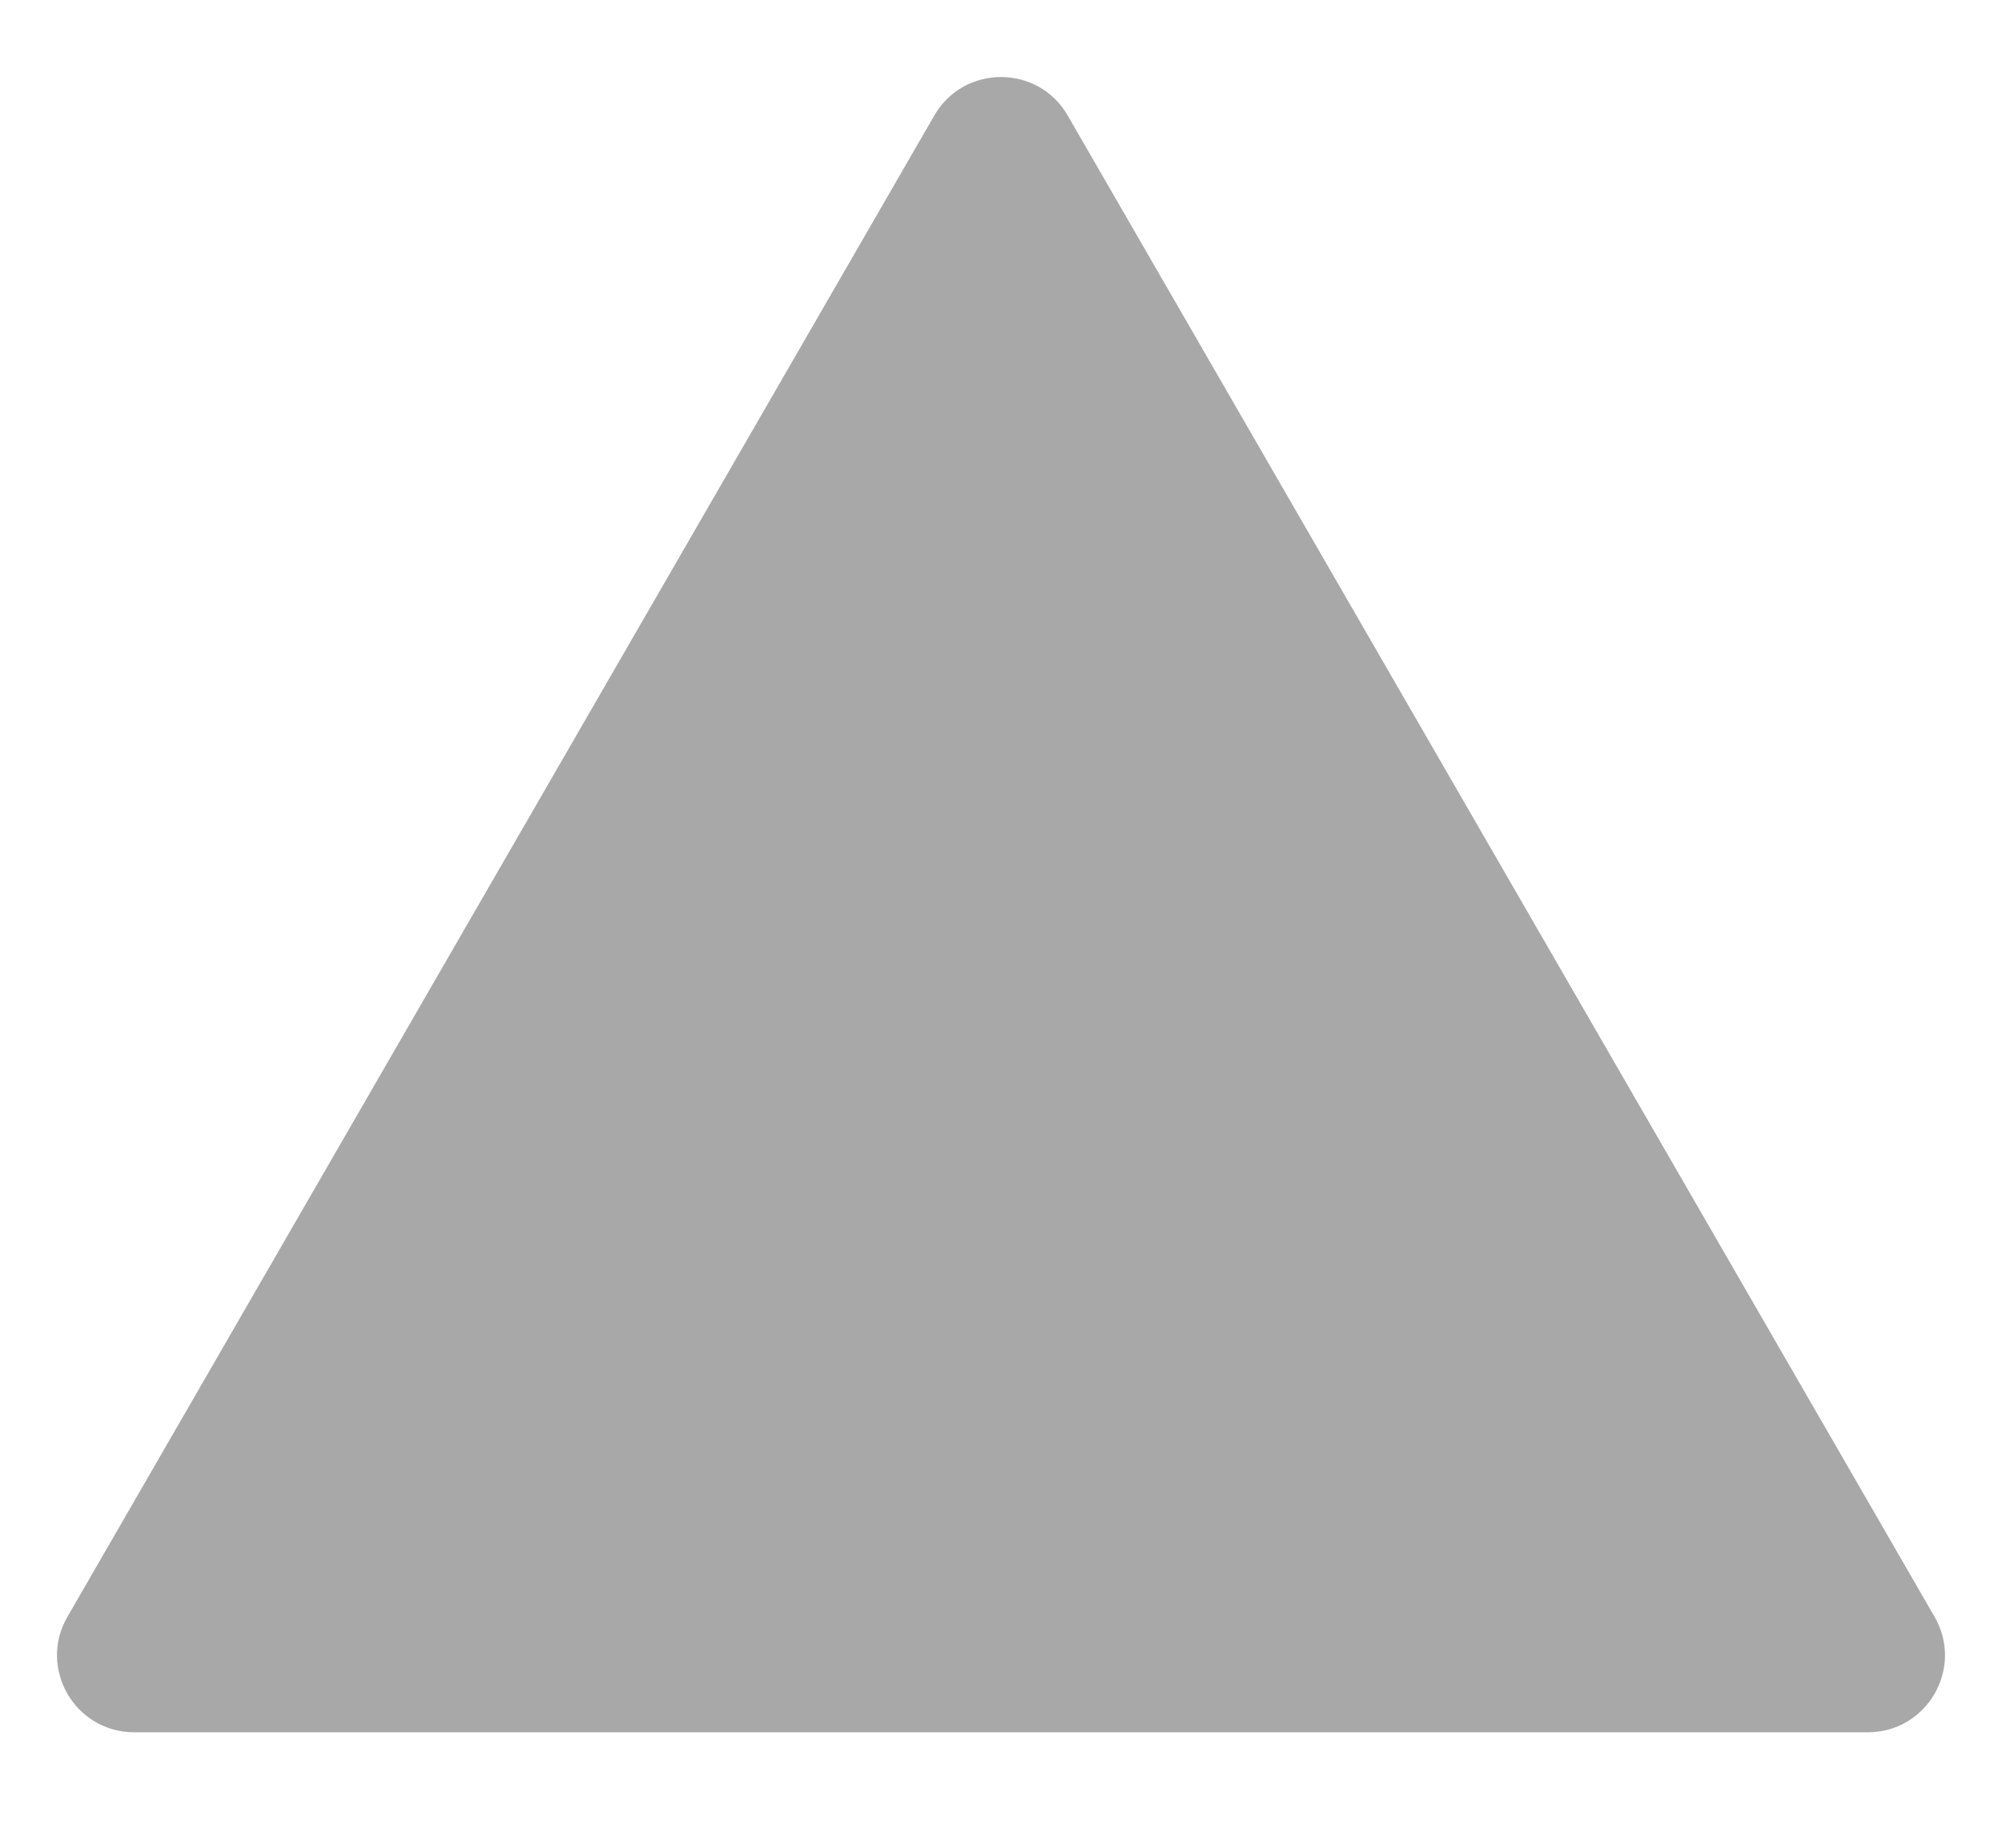
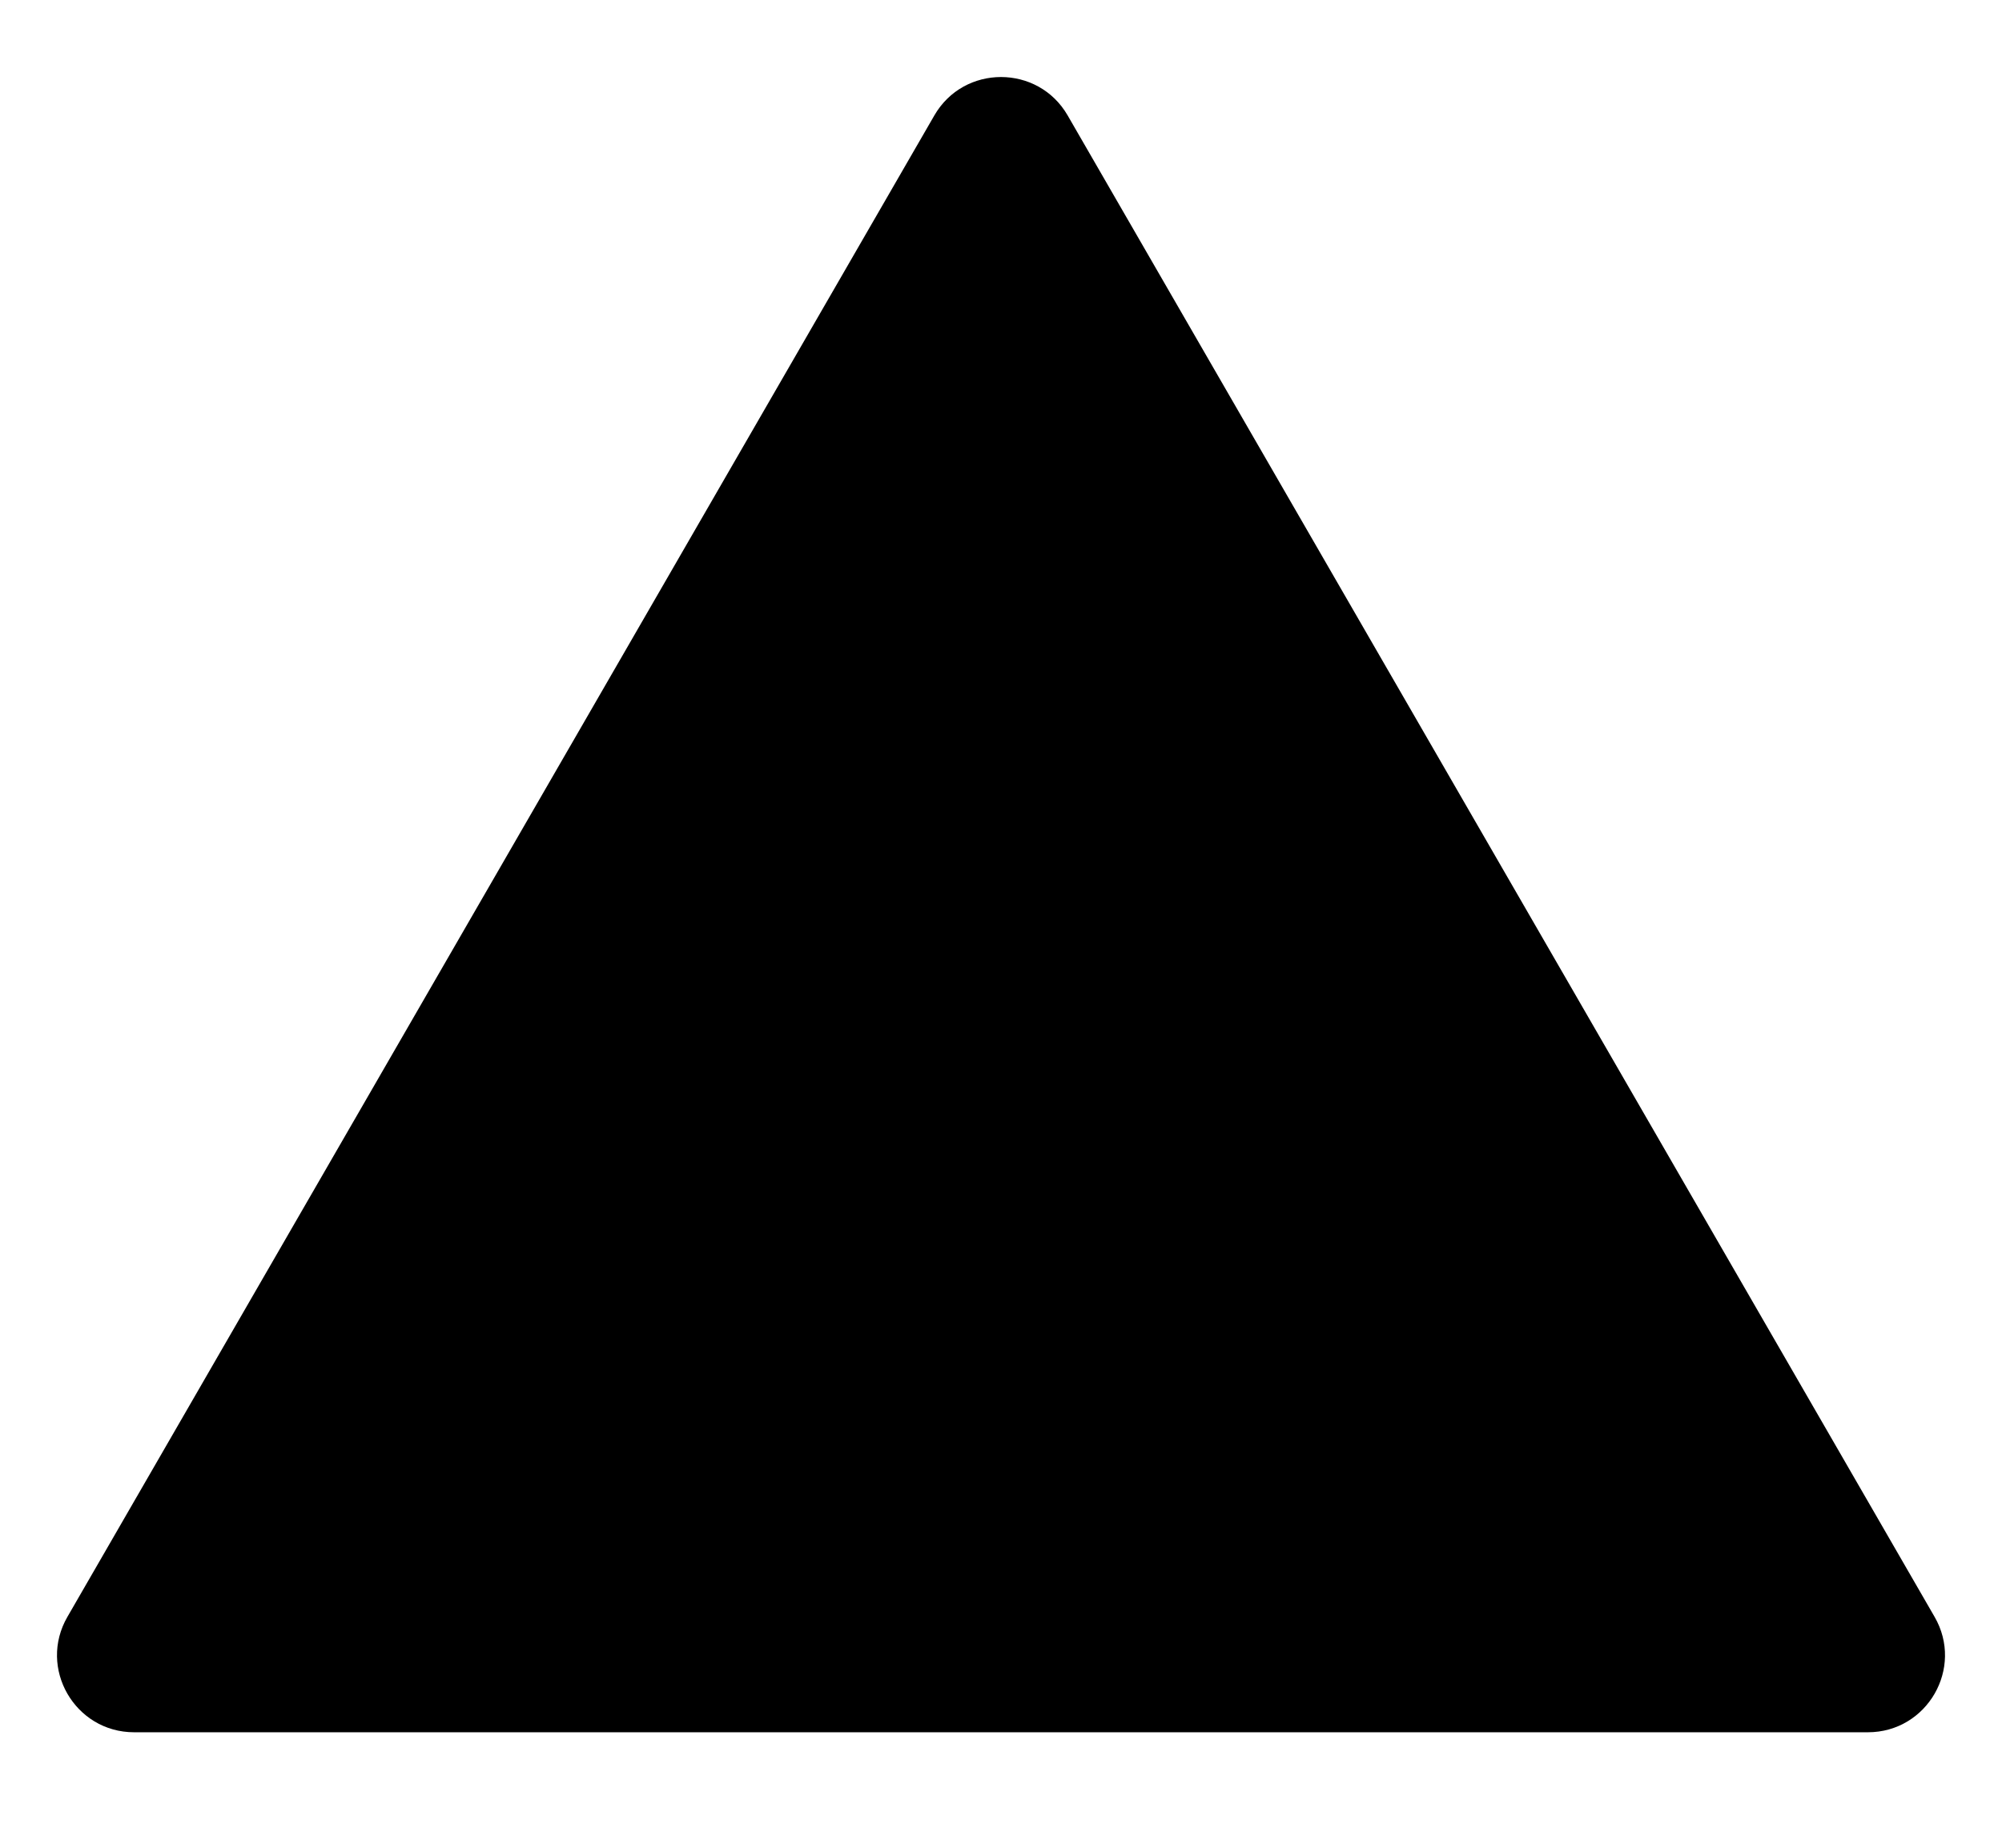
<svg xmlns="http://www.w3.org/2000/svg" width="13" height="12" viewBox="0 0 13 12" fill="none">
-   <path d="M6.067 0.75C6.259 0.417 6.741 0.417 6.933 0.75L12.562 10.5C12.755 10.833 12.514 11.25 12.129 11.25H0.871C0.486 11.25 0.245 10.833 0.438 10.5L6.067 0.75Z" fill="#A8A8A8" />
+   <path d="M6.067 0.75C6.259 0.417 6.741 0.417 6.933 0.75L12.562 10.5C12.755 10.833 12.514 11.25 12.129 11.25H0.871C0.486 11.25 0.245 10.833 0.438 10.5L6.067 0.75Z" fill="currentColor" />
</svg>
